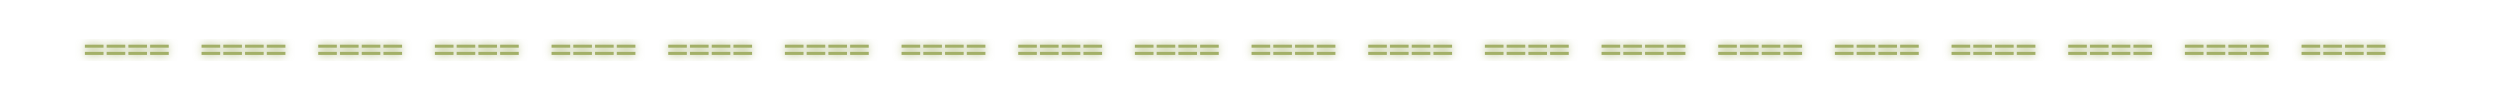
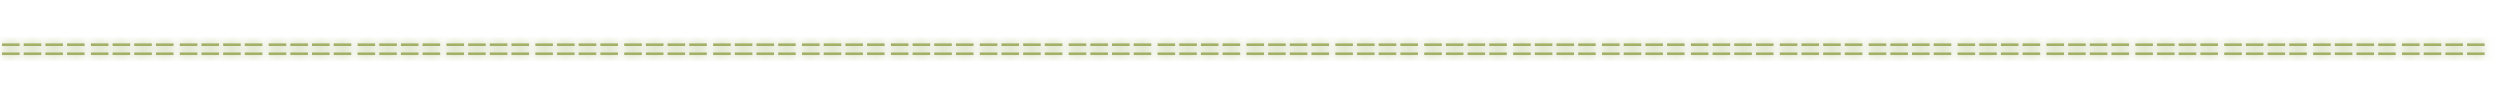
<svg xmlns="http://www.w3.org/2000/svg" width="900" height="32" viewBox="0 0 900 32">
  <defs>
    <filter id="glow-sep" x="-50%" y="-50%" width="200%" height="200%">
      <feGaussianBlur in="SourceGraphic" stdDeviation="1.5" result="blur" />
      <feMerge>
        <feMergeNode in="blur" />
        <feMergeNode in="SourceGraphic" />
      </feMerge>
    </filter>
  </defs>
-   <text x="30.0" y="22" font-family="'DM Mono', monospace" font-size="13" fill="#A3B067" filter="url(#glow-sep)">====
-     <animateTransform attributeName="transform" type="translate" values="0,0;0,-5;0,0" dur="1.6s" begin="0.0s" repeatCount="indefinite" calcMode="spline" keySplines="0.4 0 0.6 1;0.4 0 0.6 1" keyTimes="0;0.5;1" />
+   <text x="0" y="22" font-family="'Courier New', monospace" font-size="13" fill="#A3B067" filter="url(#glow-sep)">====<animateTransform attributeName="transform" type="translate" values="0,0;0,-5;0,0" dur="1.6s" begin="0.0s" repeatCount="indefinite" calcMode="spline" keySplines="0.4 0 0.6 1;0.4 0 0.6 1" keyTimes="0;0.5;1" />
  </text>
-   <text x="72.0" y="22" font-family="'DM Mono', monospace" font-size="13" fill="#A3B067" filter="url(#glow-sep)">====
-     <animateTransform attributeName="transform" type="translate" values="0,0;0,-5;0,0" dur="1.6s" begin="0.08s" repeatCount="indefinite" calcMode="spline" keySplines="0.4 0 0.6 1;0.4 0 0.6 1" keyTimes="0;0.5;1" />
+   <text x="32" y="22" font-family="'Courier New', monospace" font-size="13" fill="#A3B067" filter="url(#glow-sep)">====<animateTransform attributeName="transform" type="translate" values="0,0;0,-5;0,0" dur="1.6s" begin="0.07s" repeatCount="indefinite" calcMode="spline" keySplines="0.4 0 0.6 1;0.4 0 0.6 1" keyTimes="0;0.5;1" />
  </text>
-   <text x="114.0" y="22" font-family="'DM Mono', monospace" font-size="13" fill="#A3B067" filter="url(#glow-sep)">====
-     <animateTransform attributeName="transform" type="translate" values="0,0;0,-5;0,0" dur="1.6s" begin="0.16s" repeatCount="indefinite" calcMode="spline" keySplines="0.4 0 0.6 1;0.4 0 0.6 1" keyTimes="0;0.5;1" />
+   <text x="64" y="22" font-family="'Courier New', monospace" font-size="13" fill="#A3B067" filter="url(#glow-sep)">====<animateTransform attributeName="transform" type="translate" values="0,0;0,-5;0,0" dur="1.6s" begin="0.14s" repeatCount="indefinite" calcMode="spline" keySplines="0.4 0 0.6 1;0.4 0 0.6 1" keyTimes="0;0.5;1" />
  </text>
-   <text x="156.0" y="22" font-family="'DM Mono', monospace" font-size="13" fill="#A3B067" filter="url(#glow-sep)">====
-     <animateTransform attributeName="transform" type="translate" values="0,0;0,-5;0,0" dur="1.6s" begin="0.24s" repeatCount="indefinite" calcMode="spline" keySplines="0.4 0 0.6 1;0.4 0 0.6 1" keyTimes="0;0.5;1" />
+   <text x="96" y="22" font-family="'Courier New', monospace" font-size="13" fill="#A3B067" filter="url(#glow-sep)">====<animateTransform attributeName="transform" type="translate" values="0,0;0,-5;0,0" dur="1.6s" begin="0.21s" repeatCount="indefinite" calcMode="spline" keySplines="0.4 0 0.6 1;0.4 0 0.6 1" keyTimes="0;0.5;1" />
  </text>
-   <text x="198.0" y="22" font-family="'DM Mono', monospace" font-size="13" fill="#A3B067" filter="url(#glow-sep)">====
-     <animateTransform attributeName="transform" type="translate" values="0,0;0,-5;0,0" dur="1.6s" begin="0.32s" repeatCount="indefinite" calcMode="spline" keySplines="0.4 0 0.6 1;0.4 0 0.6 1" keyTimes="0;0.5;1" />
+   <text x="128" y="22" font-family="'Courier New', monospace" font-size="13" fill="#A3B067" filter="url(#glow-sep)">====<animateTransform attributeName="transform" type="translate" values="0,0;0,-5;0,0" dur="1.6s" begin="0.28s" repeatCount="indefinite" calcMode="spline" keySplines="0.4 0 0.6 1;0.4 0 0.6 1" keyTimes="0;0.5;1" />
  </text>
-   <text x="240.0" y="22" font-family="'DM Mono', monospace" font-size="13" fill="#A3B067" filter="url(#glow-sep)">====
-     <animateTransform attributeName="transform" type="translate" values="0,0;0,-5;0,0" dur="1.6s" begin="0.4s" repeatCount="indefinite" calcMode="spline" keySplines="0.4 0 0.6 1;0.4 0 0.6 1" keyTimes="0;0.5;1" />
+   <text x="160" y="22" font-family="'Courier New', monospace" font-size="13" fill="#A3B067" filter="url(#glow-sep)">====<animateTransform attributeName="transform" type="translate" values="0,0;0,-5;0,0" dur="1.6s" begin="0.35s" repeatCount="indefinite" calcMode="spline" keySplines="0.4 0 0.6 1;0.4 0 0.6 1" keyTimes="0;0.5;1" />
  </text>
-   <text x="282.0" y="22" font-family="'DM Mono', monospace" font-size="13" fill="#A3B067" filter="url(#glow-sep)">====
-     <animateTransform attributeName="transform" type="translate" values="0,0;0,-5;0,0" dur="1.6s" begin="0.48s" repeatCount="indefinite" calcMode="spline" keySplines="0.4 0 0.6 1;0.4 0 0.6 1" keyTimes="0;0.5;1" />
+   <text x="192" y="22" font-family="'Courier New', monospace" font-size="13" fill="#A3B067" filter="url(#glow-sep)">====<animateTransform attributeName="transform" type="translate" values="0,0;0,-5;0,0" dur="1.6s" begin="0.42s" repeatCount="indefinite" calcMode="spline" keySplines="0.4 0 0.6 1;0.4 0 0.6 1" keyTimes="0;0.5;1" />
  </text>
-   <text x="324.0" y="22" font-family="'DM Mono', monospace" font-size="13" fill="#A3B067" filter="url(#glow-sep)">====
-     <animateTransform attributeName="transform" type="translate" values="0,0;0,-5;0,0" dur="1.6s" begin="0.56s" repeatCount="indefinite" calcMode="spline" keySplines="0.4 0 0.6 1;0.4 0 0.6 1" keyTimes="0;0.5;1" />
+   <text x="224" y="22" font-family="'Courier New', monospace" font-size="13" fill="#A3B067" filter="url(#glow-sep)">====<animateTransform attributeName="transform" type="translate" values="0,0;0,-5;0,0" dur="1.6s" begin="0.49s" repeatCount="indefinite" calcMode="spline" keySplines="0.4 0 0.6 1;0.4 0 0.6 1" keyTimes="0;0.5;1" />
  </text>
-   <text x="366.0" y="22" font-family="'DM Mono', monospace" font-size="13" fill="#A3B067" filter="url(#glow-sep)">====
-     <animateTransform attributeName="transform" type="translate" values="0,0;0,-5;0,0" dur="1.6s" begin="0.64s" repeatCount="indefinite" calcMode="spline" keySplines="0.4 0 0.6 1;0.4 0 0.6 1" keyTimes="0;0.5;1" />
+   <text x="256" y="22" font-family="'Courier New', monospace" font-size="13" fill="#A3B067" filter="url(#glow-sep)">====<animateTransform attributeName="transform" type="translate" values="0,0;0,-5;0,0" dur="1.6s" begin="0.56s" repeatCount="indefinite" calcMode="spline" keySplines="0.4 0 0.6 1;0.4 0 0.6 1" keyTimes="0;0.5;1" />
  </text>
-   <text x="408.0" y="22" font-family="'DM Mono', monospace" font-size="13" fill="#A3B067" filter="url(#glow-sep)">====
-     <animateTransform attributeName="transform" type="translate" values="0,0;0,-5;0,0" dur="1.6s" begin="0.72s" repeatCount="indefinite" calcMode="spline" keySplines="0.4 0 0.6 1;0.4 0 0.6 1" keyTimes="0;0.5;1" />
+   <text x="288" y="22" font-family="'Courier New', monospace" font-size="13" fill="#A3B067" filter="url(#glow-sep)">====<animateTransform attributeName="transform" type="translate" values="0,0;0,-5;0,0" dur="1.6s" begin="0.63s" repeatCount="indefinite" calcMode="spline" keySplines="0.4 0 0.6 1;0.4 0 0.6 1" keyTimes="0;0.5;1" />
  </text>
-   <text x="450.0" y="22" font-family="'DM Mono', monospace" font-size="13" fill="#A3B067" filter="url(#glow-sep)">====
-     <animateTransform attributeName="transform" type="translate" values="0,0;0,-5;0,0" dur="1.6s" begin="0.8s" repeatCount="indefinite" calcMode="spline" keySplines="0.4 0 0.6 1;0.4 0 0.6 1" keyTimes="0;0.5;1" />
+   <text x="320" y="22" font-family="'Courier New', monospace" font-size="13" fill="#A3B067" filter="url(#glow-sep)">====<animateTransform attributeName="transform" type="translate" values="0,0;0,-5;0,0" dur="1.6s" begin="0.70s" repeatCount="indefinite" calcMode="spline" keySplines="0.4 0 0.6 1;0.4 0 0.6 1" keyTimes="0;0.5;1" />
  </text>
-   <text x="492.0" y="22" font-family="'DM Mono', monospace" font-size="13" fill="#A3B067" filter="url(#glow-sep)">====
-     <animateTransform attributeName="transform" type="translate" values="0,0;0,-5;0,0" dur="1.6s" begin="0.88s" repeatCount="indefinite" calcMode="spline" keySplines="0.4 0 0.6 1;0.4 0 0.6 1" keyTimes="0;0.5;1" />
+   <text x="352" y="22" font-family="'Courier New', monospace" font-size="13" fill="#A3B067" filter="url(#glow-sep)">====<animateTransform attributeName="transform" type="translate" values="0,0;0,-5;0,0" dur="1.6s" begin="0.77s" repeatCount="indefinite" calcMode="spline" keySplines="0.4 0 0.6 1;0.4 0 0.6 1" keyTimes="0;0.5;1" />
  </text>
-   <text x="534.0" y="22" font-family="'DM Mono', monospace" font-size="13" fill="#A3B067" filter="url(#glow-sep)">====
-     <animateTransform attributeName="transform" type="translate" values="0,0;0,-5;0,0" dur="1.6s" begin="0.96s" repeatCount="indefinite" calcMode="spline" keySplines="0.4 0 0.6 1;0.4 0 0.6 1" keyTimes="0;0.5;1" />
+   <text x="384" y="22" font-family="'Courier New', monospace" font-size="13" fill="#A3B067" filter="url(#glow-sep)">====<animateTransform attributeName="transform" type="translate" values="0,0;0,-5;0,0" dur="1.6s" begin="0.84s" repeatCount="indefinite" calcMode="spline" keySplines="0.4 0 0.6 1;0.4 0 0.6 1" keyTimes="0;0.5;1" />
  </text>
-   <text x="576.0" y="22" font-family="'DM Mono', monospace" font-size="13" fill="#A3B067" filter="url(#glow-sep)">====
-     <animateTransform attributeName="transform" type="translate" values="0,0;0,-5;0,0" dur="1.6s" begin="1.04s" repeatCount="indefinite" calcMode="spline" keySplines="0.4 0 0.6 1;0.4 0 0.6 1" keyTimes="0;0.5;1" />
+   <text x="416" y="22" font-family="'Courier New', monospace" font-size="13" fill="#A3B067" filter="url(#glow-sep)">====<animateTransform attributeName="transform" type="translate" values="0,0;0,-5;0,0" dur="1.6s" begin="0.91s" repeatCount="indefinite" calcMode="spline" keySplines="0.4 0 0.6 1;0.4 0 0.6 1" keyTimes="0;0.5;1" />
  </text>
-   <text x="618.0" y="22" font-family="'DM Mono', monospace" font-size="13" fill="#A3B067" filter="url(#glow-sep)">====
-     <animateTransform attributeName="transform" type="translate" values="0,0;0,-5;0,0" dur="1.6s" begin="1.12s" repeatCount="indefinite" calcMode="spline" keySplines="0.4 0 0.6 1;0.4 0 0.6 1" keyTimes="0;0.5;1" />
+   <text x="448" y="22" font-family="'Courier New', monospace" font-size="13" fill="#A3B067" filter="url(#glow-sep)">====<animateTransform attributeName="transform" type="translate" values="0,0;0,-5;0,0" dur="1.6s" begin="0.98s" repeatCount="indefinite" calcMode="spline" keySplines="0.4 0 0.6 1;0.4 0 0.6 1" keyTimes="0;0.5;1" />
  </text>
-   <text x="660.0" y="22" font-family="'DM Mono', monospace" font-size="13" fill="#A3B067" filter="url(#glow-sep)">====
-     <animateTransform attributeName="transform" type="translate" values="0,0;0,-5;0,0" dur="1.6s" begin="1.2s" repeatCount="indefinite" calcMode="spline" keySplines="0.4 0 0.6 1;0.4 0 0.6 1" keyTimes="0;0.5;1" />
+   <text x="480" y="22" font-family="'Courier New', monospace" font-size="13" fill="#A3B067" filter="url(#glow-sep)">====<animateTransform attributeName="transform" type="translate" values="0,0;0,-5;0,0" dur="1.6s" begin="1.05s" repeatCount="indefinite" calcMode="spline" keySplines="0.4 0 0.6 1;0.4 0 0.6 1" keyTimes="0;0.5;1" />
  </text>
-   <text x="702.0" y="22" font-family="'DM Mono', monospace" font-size="13" fill="#A3B067" filter="url(#glow-sep)">====
-     <animateTransform attributeName="transform" type="translate" values="0,0;0,-5;0,0" dur="1.6s" begin="1.28s" repeatCount="indefinite" calcMode="spline" keySplines="0.4 0 0.6 1;0.4 0 0.6 1" keyTimes="0;0.5;1" />
+   <text x="512" y="22" font-family="'Courier New', monospace" font-size="13" fill="#A3B067" filter="url(#glow-sep)">====<animateTransform attributeName="transform" type="translate" values="0,0;0,-5;0,0" dur="1.6s" begin="1.12s" repeatCount="indefinite" calcMode="spline" keySplines="0.4 0 0.6 1;0.4 0 0.6 1" keyTimes="0;0.5;1" />
  </text>
-   <text x="744.0" y="22" font-family="'DM Mono', monospace" font-size="13" fill="#A3B067" filter="url(#glow-sep)">====
-     <animateTransform attributeName="transform" type="translate" values="0,0;0,-5;0,0" dur="1.6s" begin="1.36s" repeatCount="indefinite" calcMode="spline" keySplines="0.4 0 0.6 1;0.4 0 0.6 1" keyTimes="0;0.5;1" />
+   <text x="544" y="22" font-family="'Courier New', monospace" font-size="13" fill="#A3B067" filter="url(#glow-sep)">====<animateTransform attributeName="transform" type="translate" values="0,0;0,-5;0,0" dur="1.6s" begin="1.19s" repeatCount="indefinite" calcMode="spline" keySplines="0.4 0 0.6 1;0.4 0 0.6 1" keyTimes="0;0.5;1" />
  </text>
-   <text x="786.0" y="22" font-family="'DM Mono', monospace" font-size="13" fill="#A3B067" filter="url(#glow-sep)">====
-     <animateTransform attributeName="transform" type="translate" values="0,0;0,-5;0,0" dur="1.6s" begin="1.44s" repeatCount="indefinite" calcMode="spline" keySplines="0.4 0 0.6 1;0.4 0 0.6 1" keyTimes="0;0.5;1" />
+   <text x="576" y="22" font-family="'Courier New', monospace" font-size="13" fill="#A3B067" filter="url(#glow-sep)">====<animateTransform attributeName="transform" type="translate" values="0,0;0,-5;0,0" dur="1.6s" begin="1.26s" repeatCount="indefinite" calcMode="spline" keySplines="0.4 0 0.6 1;0.4 0 0.6 1" keyTimes="0;0.5;1" />
  </text>
-   <text x="828.0" y="22" font-family="'DM Mono', monospace" font-size="13" fill="#A3B067" filter="url(#glow-sep)">====
-     <animateTransform attributeName="transform" type="translate" values="0,0;0,-5;0,0" dur="1.6s" begin="1.52s" repeatCount="indefinite" calcMode="spline" keySplines="0.4 0 0.6 1;0.4 0 0.6 1" keyTimes="0;0.5;1" />
+   <text x="608" y="22" font-family="'Courier New', monospace" font-size="13" fill="#A3B067" filter="url(#glow-sep)">====<animateTransform attributeName="transform" type="translate" values="0,0;0,-5;0,0" dur="1.6s" begin="1.33s" repeatCount="indefinite" calcMode="spline" keySplines="0.4 0 0.6 1;0.4 0 0.6 1" keyTimes="0;0.5;1" />
+   </text>
+   <text x="640" y="22" font-family="'Courier New', monospace" font-size="13" fill="#A3B067" filter="url(#glow-sep)">====<animateTransform attributeName="transform" type="translate" values="0,0;0,-5;0,0" dur="1.6s" begin="1.40s" repeatCount="indefinite" calcMode="spline" keySplines="0.4 0 0.6 1;0.4 0 0.6 1" keyTimes="0;0.5;1" />
+   </text>
+   <text x="672" y="22" font-family="'Courier New', monospace" font-size="13" fill="#A3B067" filter="url(#glow-sep)">====<animateTransform attributeName="transform" type="translate" values="0,0;0,-5;0,0" dur="1.6s" begin="1.47s" repeatCount="indefinite" calcMode="spline" keySplines="0.4 0 0.6 1;0.4 0 0.6 1" keyTimes="0;0.5;1" />
+   </text>
+   <text x="704" y="22" font-family="'Courier New', monospace" font-size="13" fill="#A3B067" filter="url(#glow-sep)">====<animateTransform attributeName="transform" type="translate" values="0,0;0,-5;0,0" dur="1.6s" begin="1.54s" repeatCount="indefinite" calcMode="spline" keySplines="0.4 0 0.6 1;0.4 0 0.6 1" keyTimes="0;0.5;1" />
+   </text>
+   <text x="736" y="22" font-family="'Courier New', monospace" font-size="13" fill="#A3B067" filter="url(#glow-sep)">====<animateTransform attributeName="transform" type="translate" values="0,0;0,-5;0,0" dur="1.6s" begin="1.61s" repeatCount="indefinite" calcMode="spline" keySplines="0.4 0 0.6 1;0.4 0 0.6 1" keyTimes="0;0.5;1" />
+   </text>
+   <text x="768" y="22" font-family="'Courier New', monospace" font-size="13" fill="#A3B067" filter="url(#glow-sep)">====<animateTransform attributeName="transform" type="translate" values="0,0;0,-5;0,0" dur="1.6s" begin="1.68s" repeatCount="indefinite" calcMode="spline" keySplines="0.4 0 0.6 1;0.4 0 0.6 1" keyTimes="0;0.5;1" />
+   </text>
+   <text x="800" y="22" font-family="'Courier New', monospace" font-size="13" fill="#A3B067" filter="url(#glow-sep)">====<animateTransform attributeName="transform" type="translate" values="0,0;0,-5;0,0" dur="1.6s" begin="1.75s" repeatCount="indefinite" calcMode="spline" keySplines="0.4 0 0.6 1;0.4 0 0.6 1" keyTimes="0;0.5;1" />
+   </text>
+   <text x="832" y="22" font-family="'Courier New', monospace" font-size="13" fill="#A3B067" filter="url(#glow-sep)">====<animateTransform attributeName="transform" type="translate" values="0,0;0,-5;0,0" dur="1.6s" begin="1.82s" repeatCount="indefinite" calcMode="spline" keySplines="0.4 0 0.6 1;0.4 0 0.6 1" keyTimes="0;0.5;1" />
+   </text>
+   <text x="864" y="22" font-family="'Courier New', monospace" font-size="13" fill="#A3B067" filter="url(#glow-sep)">====<animateTransform attributeName="transform" type="translate" values="0,0;0,-5;0,0" dur="1.6s" begin="1.89s" repeatCount="indefinite" calcMode="spline" keySplines="0.4 0 0.6 1;0.4 0 0.6 1" keyTimes="0;0.5;1" />
  </text>
</svg>
